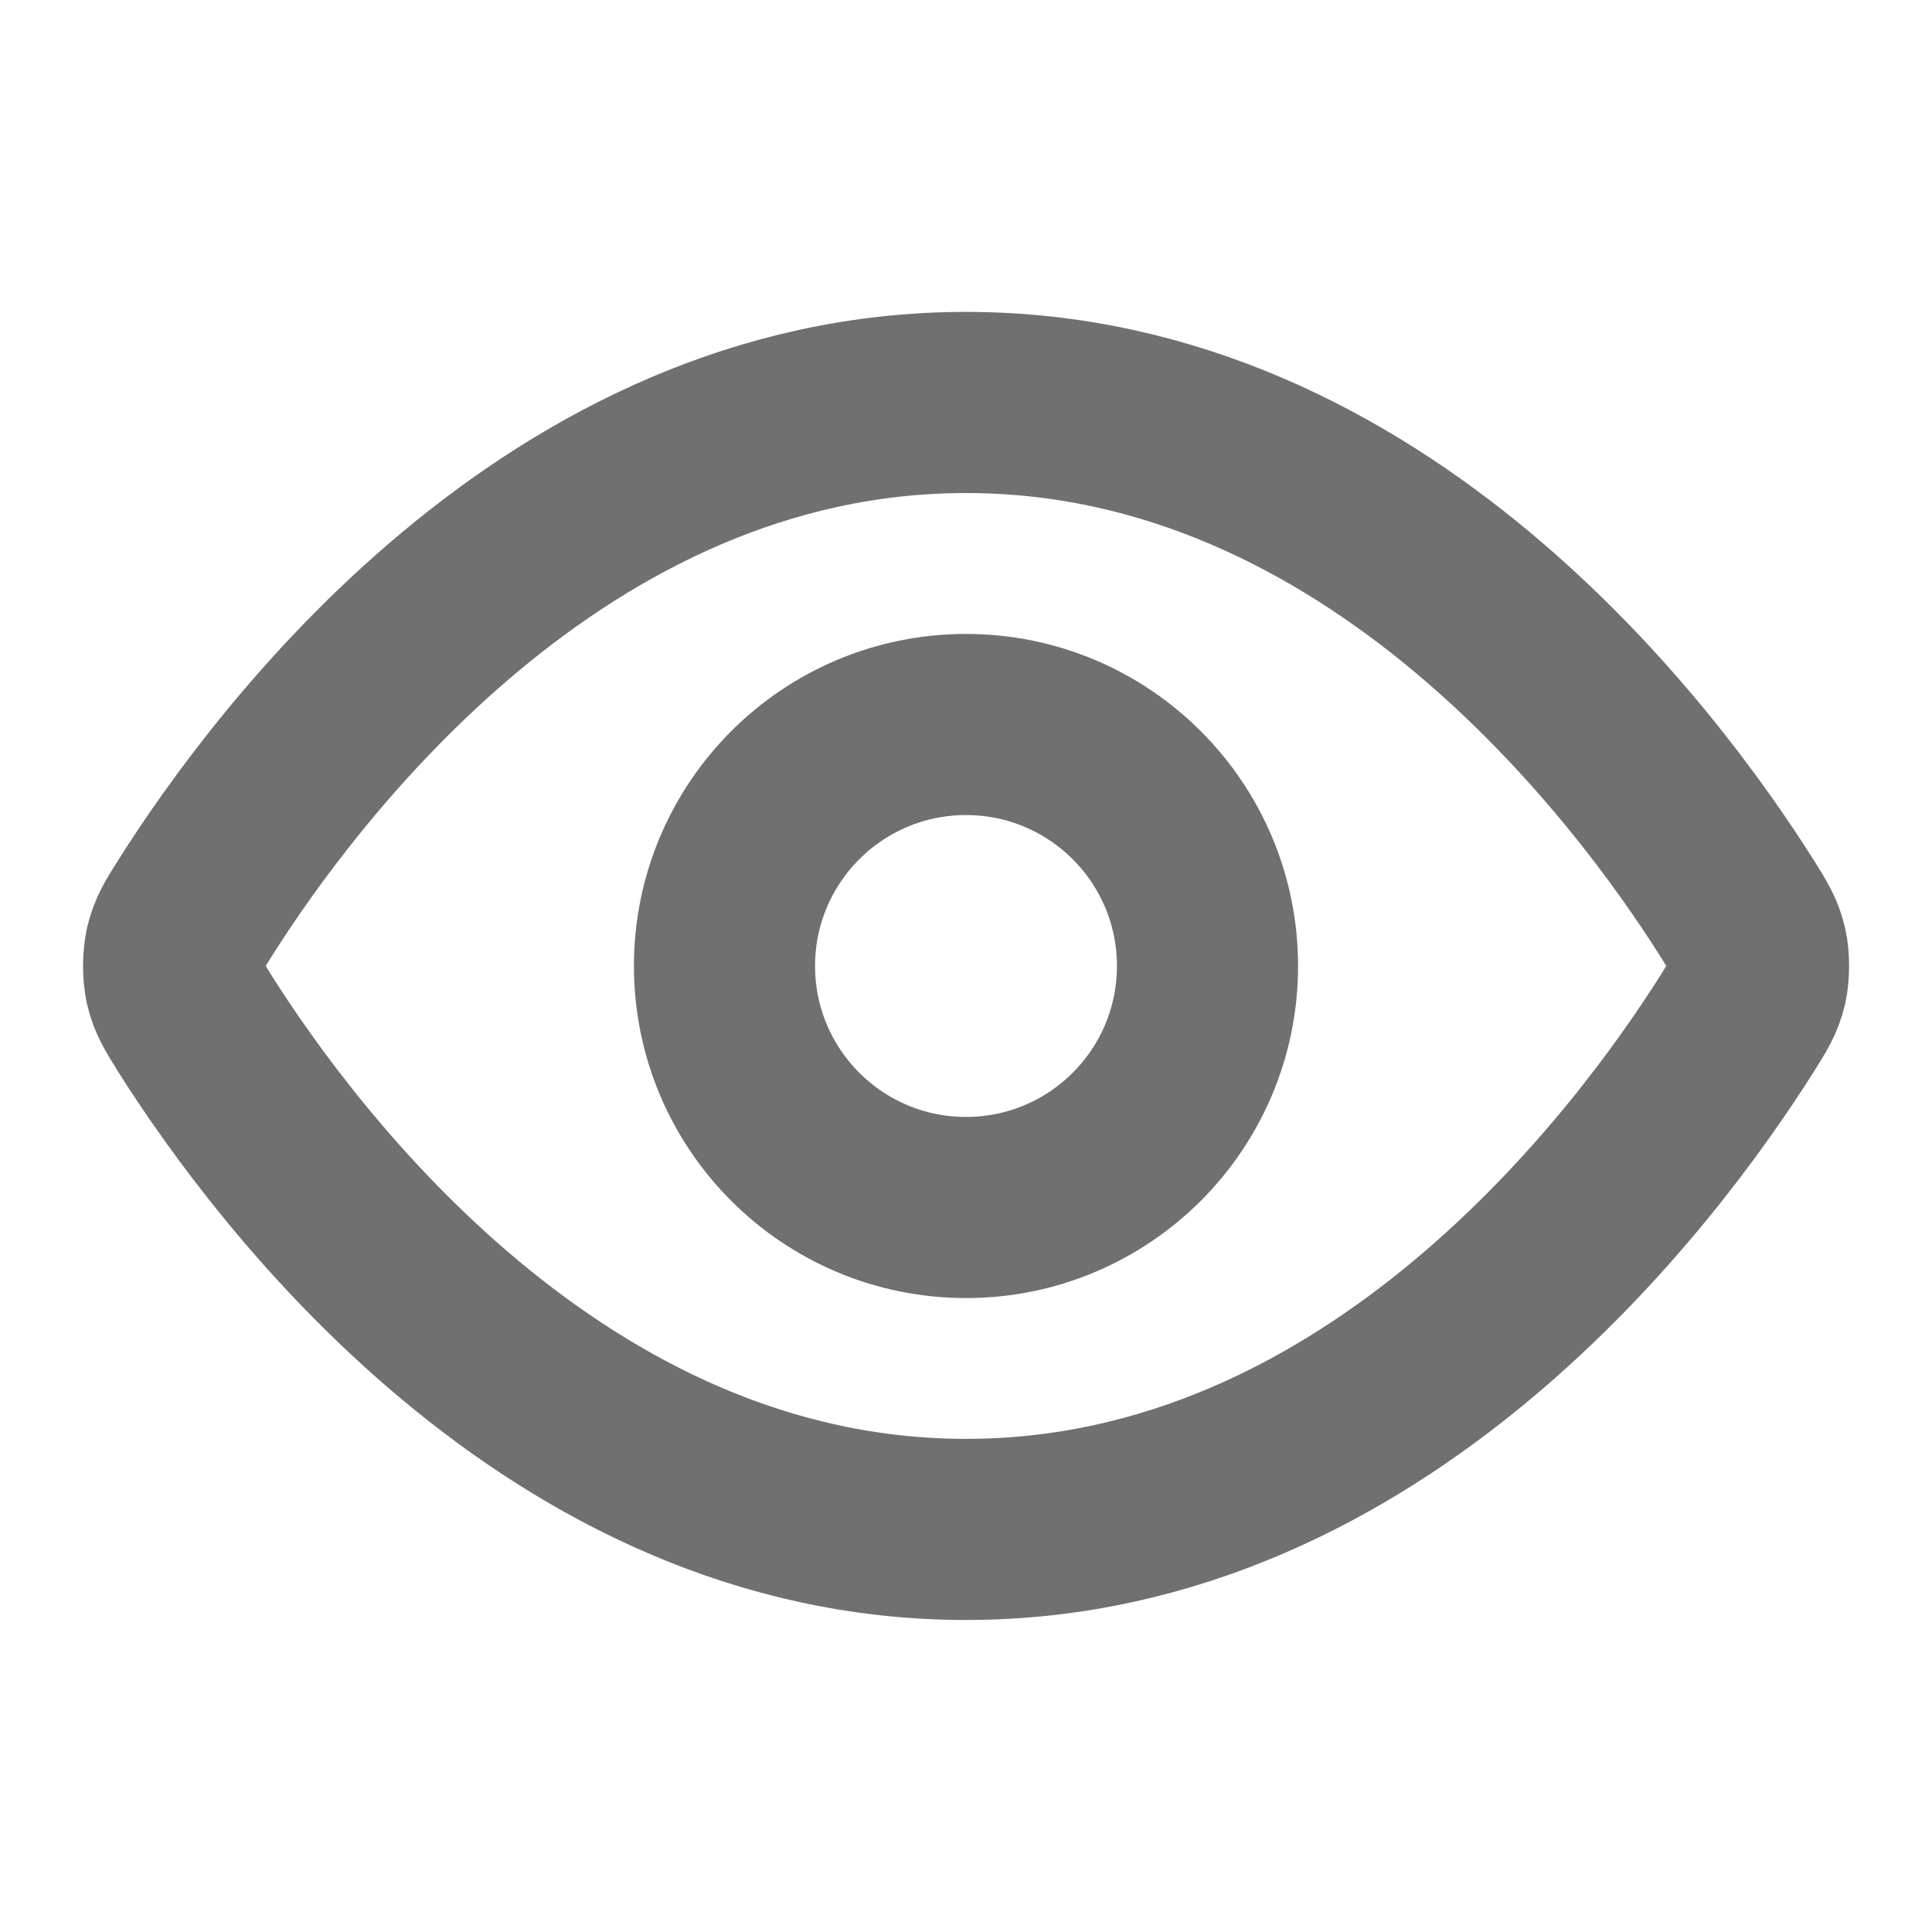
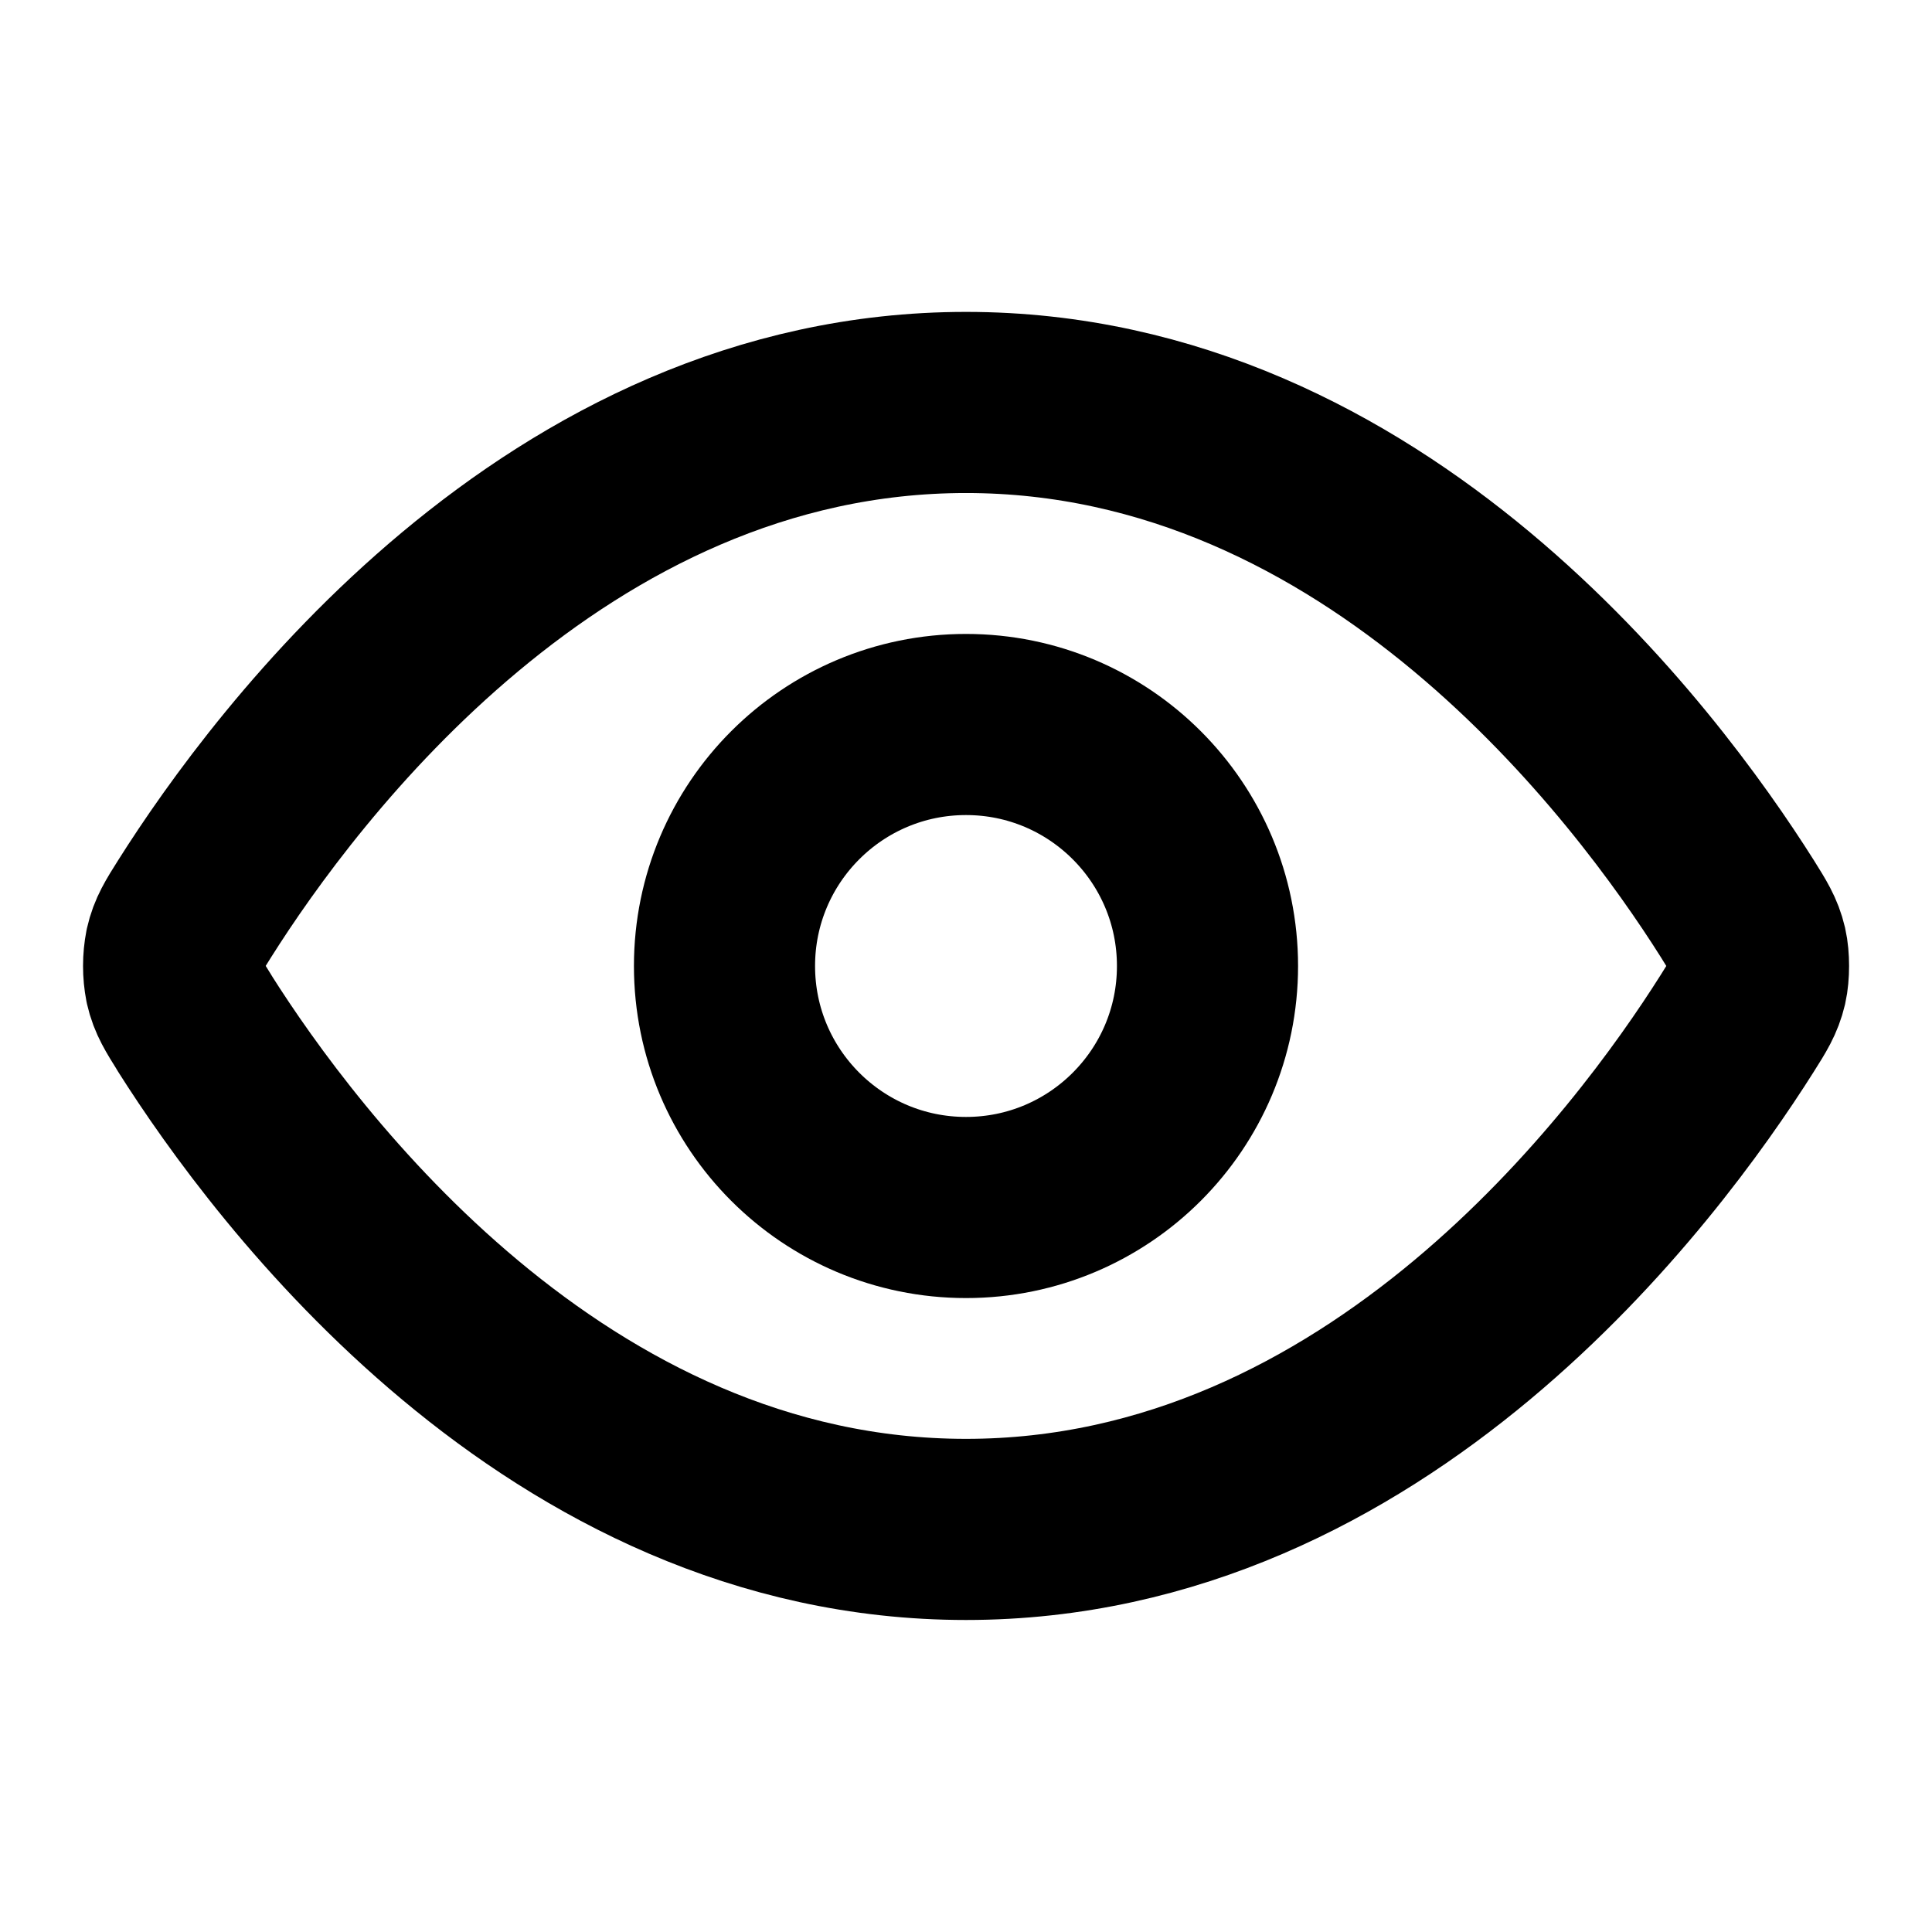
<svg xmlns="http://www.w3.org/2000/svg" width="16" height="16" fill="none">
-   <path stroke="currentColor" stroke-linecap="round" stroke-linejoin="round" stroke-opacity=".56" stroke-width="1.5" d="M1.613 8.475c-.09-.144-.136-.216-.161-.326a.782.782 0 0 1 0-.298c.025-.111.07-.183.161-.327C2.363 6.336 4.597 3.333 8 3.333c3.404 0 5.637 3.003 6.387 4.191.09.144.136.216.162.327.019.083.019.214 0 .298-.026.11-.071.182-.162.326-.75 1.188-2.983 4.191-6.387 4.191-3.403 0-5.636-3.003-6.387-4.19Z" />
-   <path stroke="currentColor" stroke-linecap="round" stroke-linejoin="round" stroke-opacity=".56" stroke-width="1.5" d="M8 10a2 2 0 1 0 0-4 2 2 0 0 0 0 4Z" />
+   <path stroke="currentColor" stroke-linecap="round" stroke-linejoin="round" stroke-width="1.5" d="M1.613 8.475c-.09-.144-.136-.216-.161-.326a.782.782 0 0 1 0-.298c.025-.111.07-.183.161-.327C2.363 6.336 4.597 3.333 8 3.333c3.404 0 5.637 3.003 6.387 4.191.09.144.136.216.162.327.019.083.019.214 0 .298-.026.11-.071.182-.162.326-.75 1.188-2.983 4.191-6.387 4.191-3.403 0-5.636-3.003-6.387-4.19Z" />
+   <path stroke="currentColor" stroke-linecap="round" stroke-linejoin="round" stroke-width="1.5" d="M8 10a2 2 0 1 0 0-4 2 2 0 0 0 0 4Z" />
</svg>
